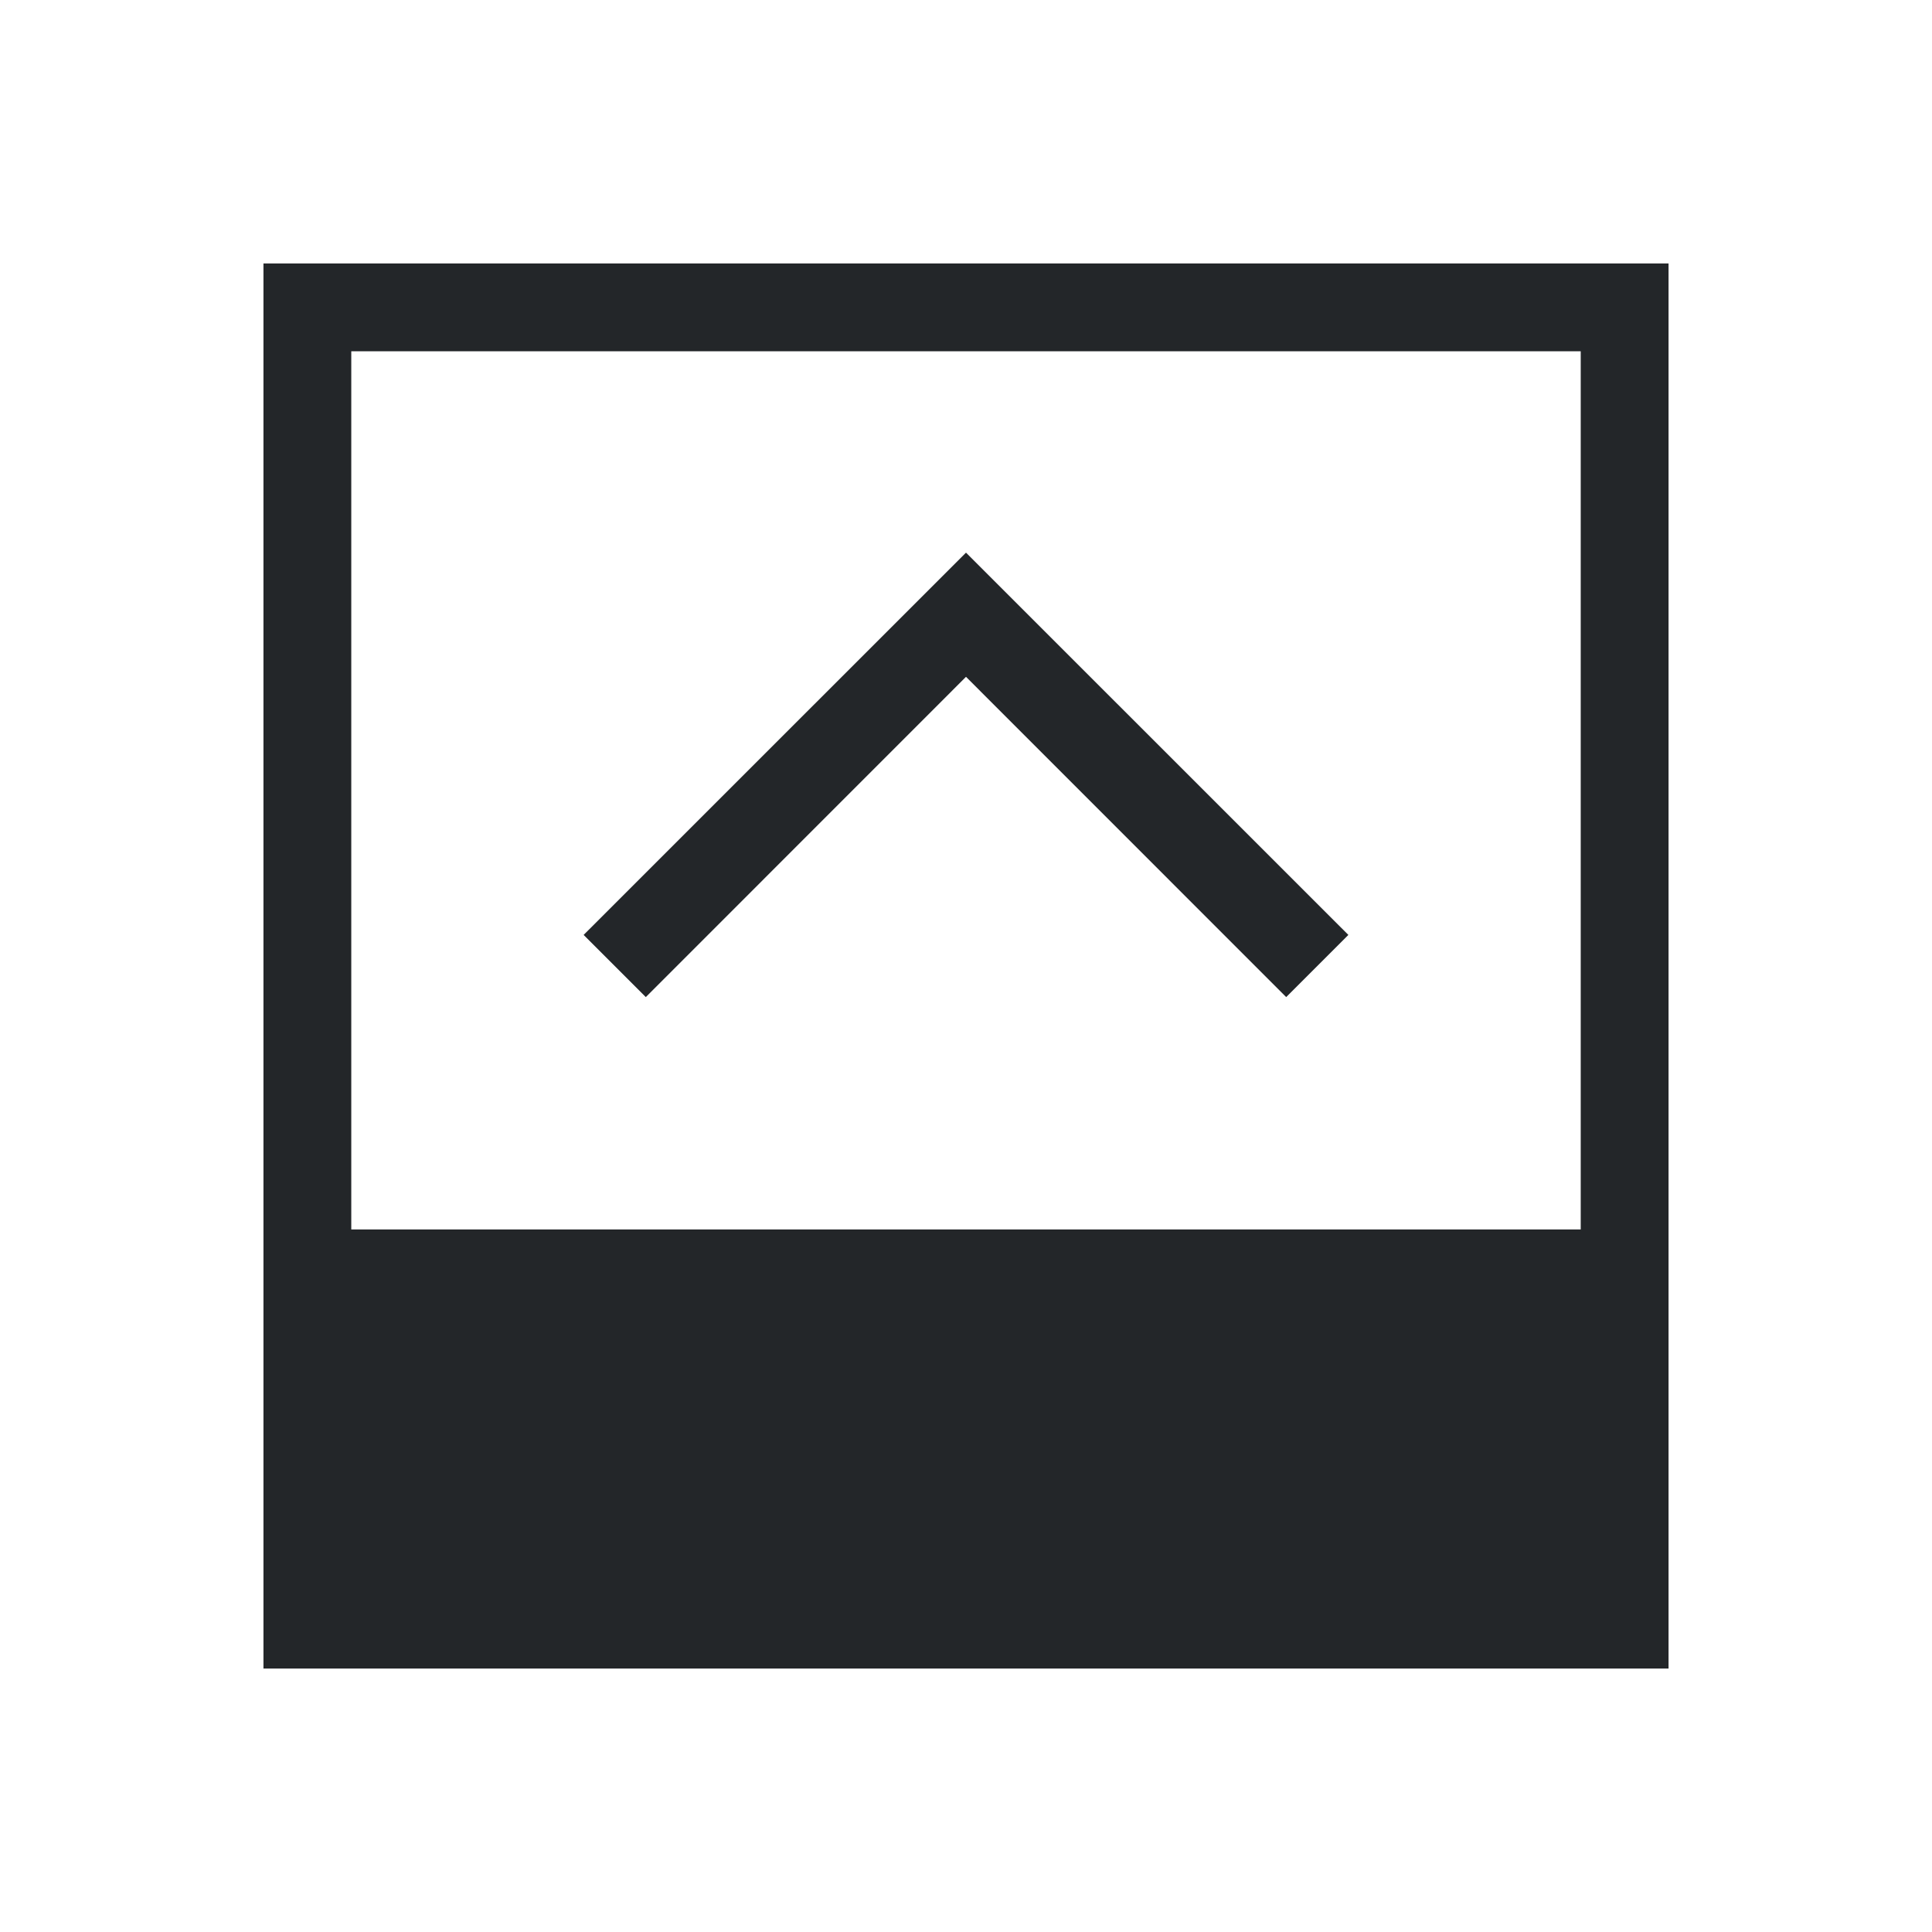
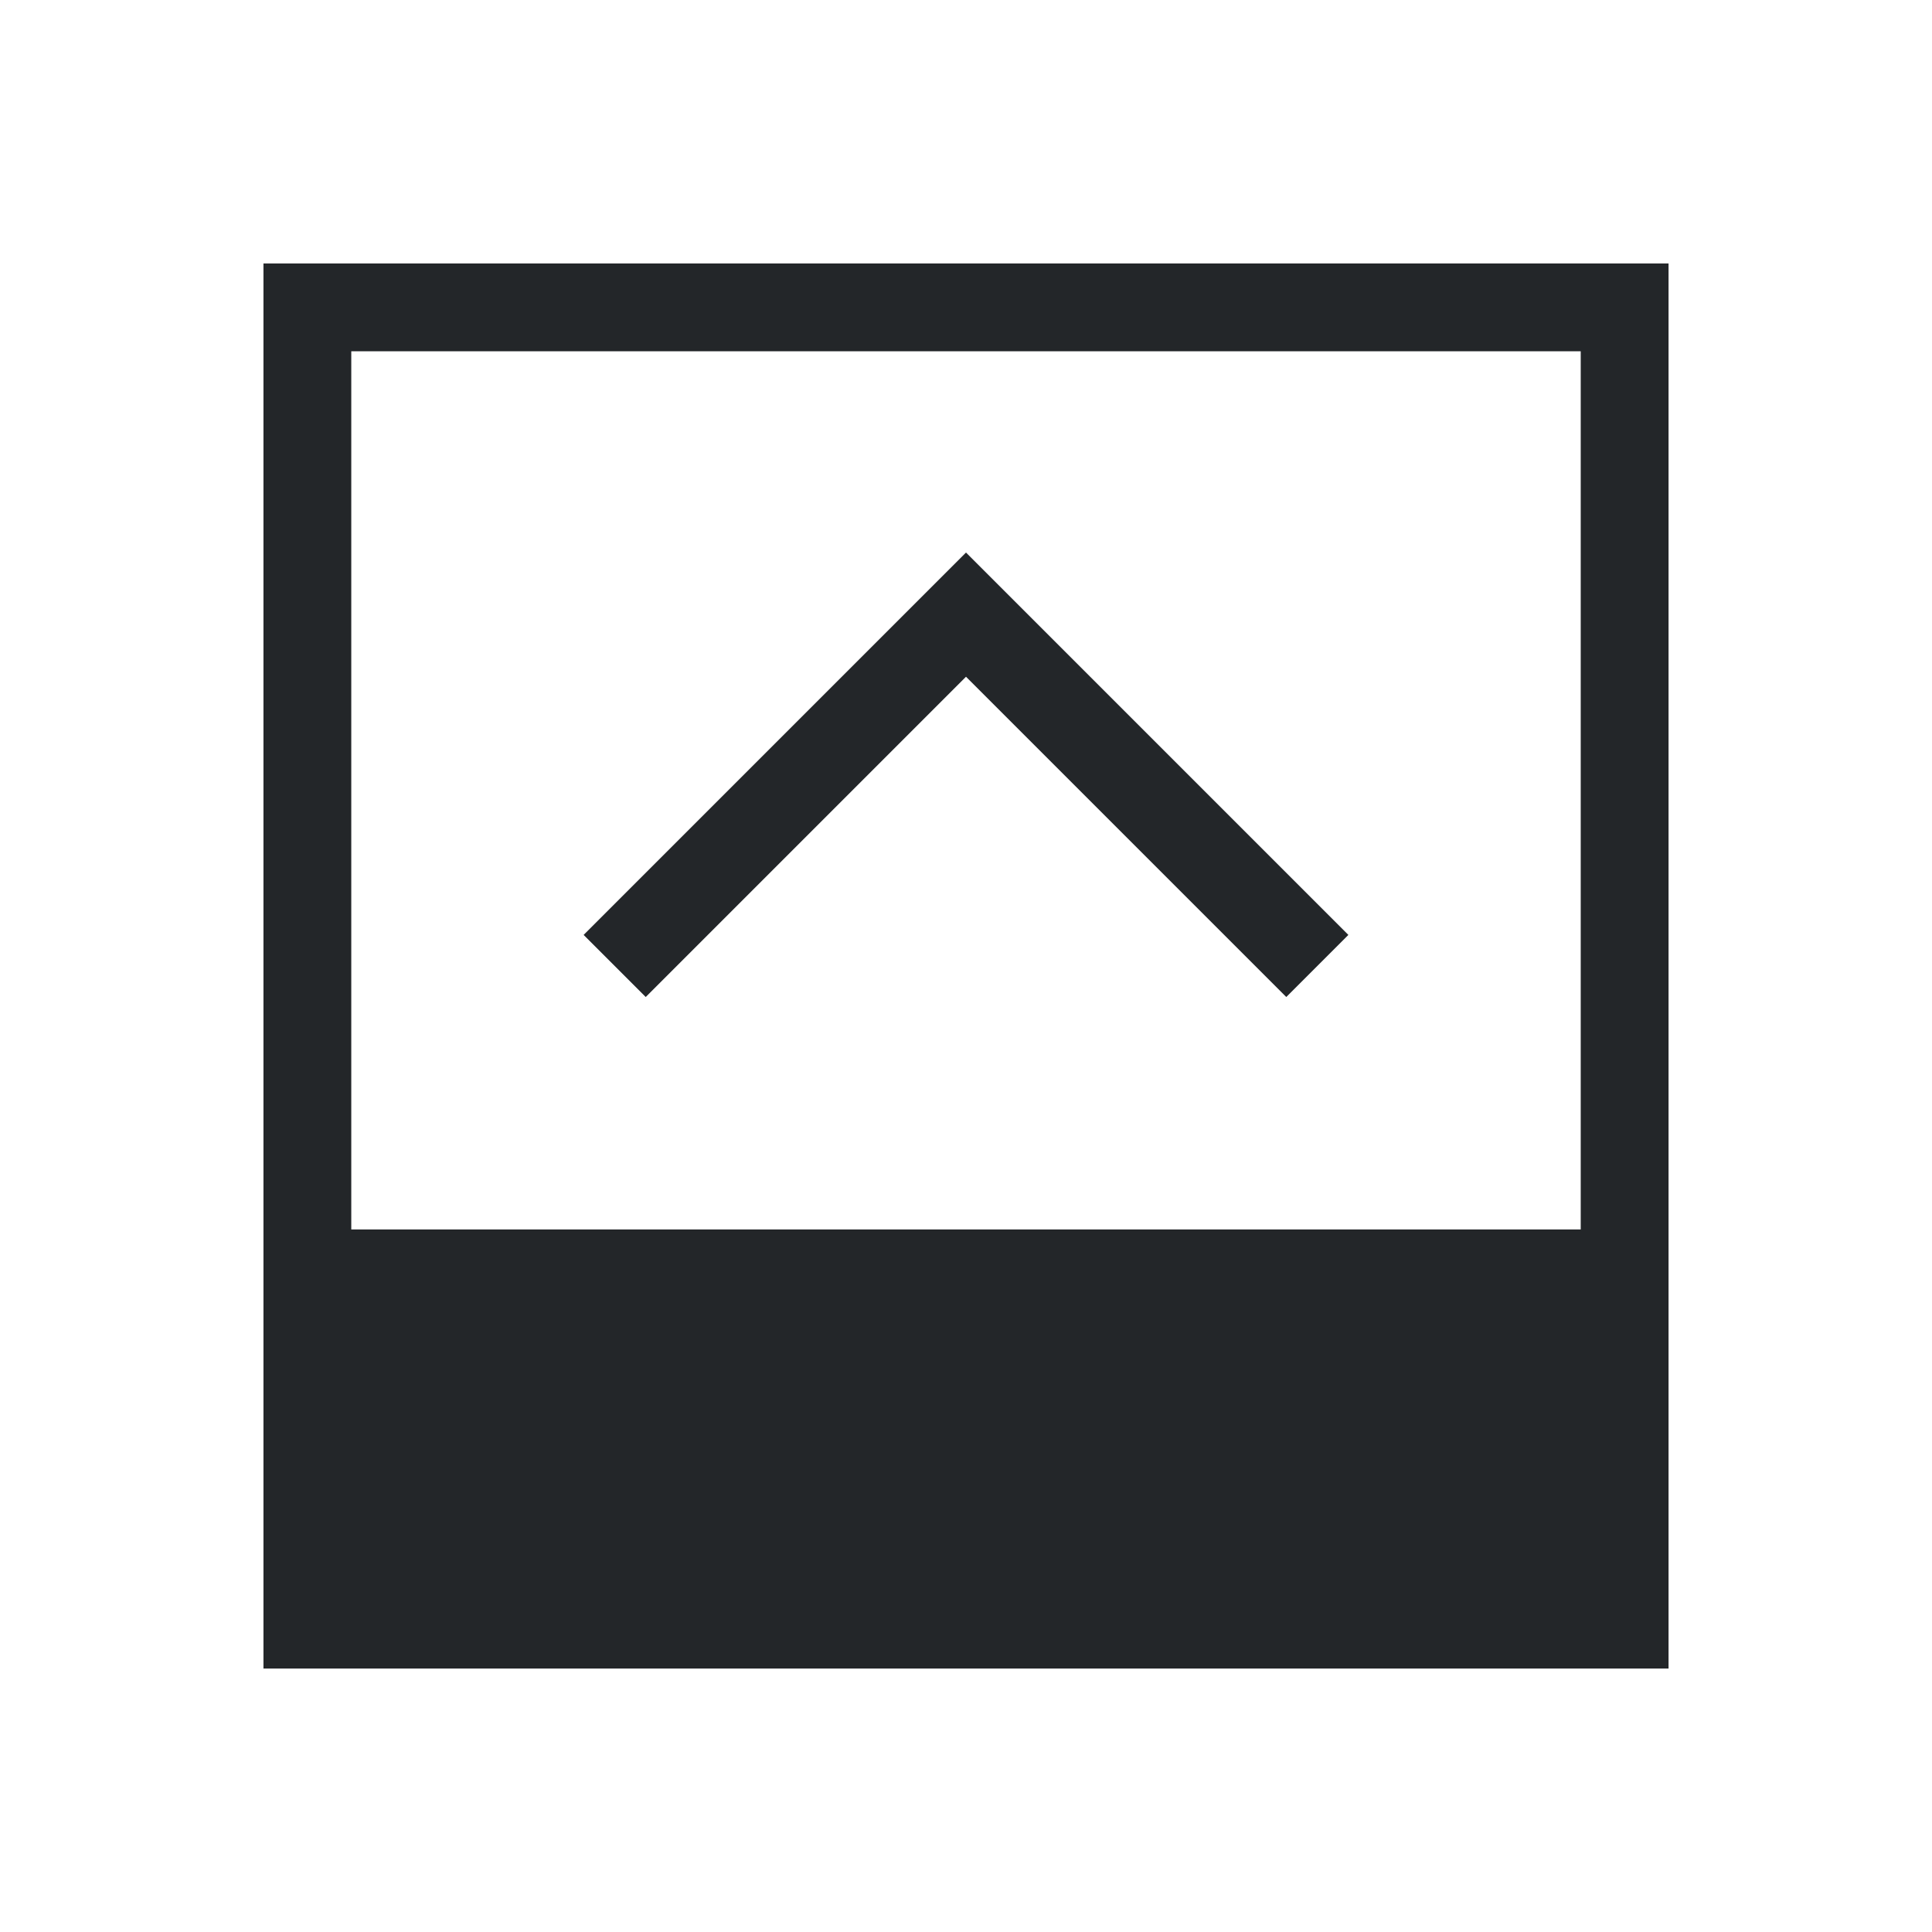
- <svg xmlns="http://www.w3.org/2000/svg" viewBox="0 0 22 22" version="1.1" id="svg145">
-   <defs id="defs149" />
-   <style type="text/css" id="current-color-scheme">
-         .ColorScheme-Text {
+ <svg xmlns="http://www.w3.org/2000/svg" id="svg145" version="1.1" viewBox="0 0 22 22">
+   <style id="current-color-scheme" type="text/css">.ColorScheme-Text {
            color:#232629;
-         }
-     </style>
-   <g class="ColorScheme-Text" fill="currentColor" id="g143" transform="rotate(-90,11,11)">
-     <path d="M 3,3 V 19 H 19 V 3 Z M 8,4 H 18 V 18 H 8 Z" stroke-linecap="square" stroke-linejoin="round" id="path139" />
-     <path d="M 11.354,6.646 15.707,11 11.354,15.354 10.646,14.646 14.293,11 10.646,7.354 Z" id="path141" />
+         }</style>
+   <g id="g143" class="ColorScheme-Text" transform="rotate(-90,11,11)" fill="currentColor">
+     <path id="path139" d="m3 3v16h16v-16zm5 1h10v14h-10z" stroke-linecap="square" stroke-linejoin="round" />
+     <path id="path141" d="m11.354 6.646 4.354 4.354-4.354 4.354-0.707-0.707 3.647-3.647-3.647-3.647z" />
  </g>
</svg>
